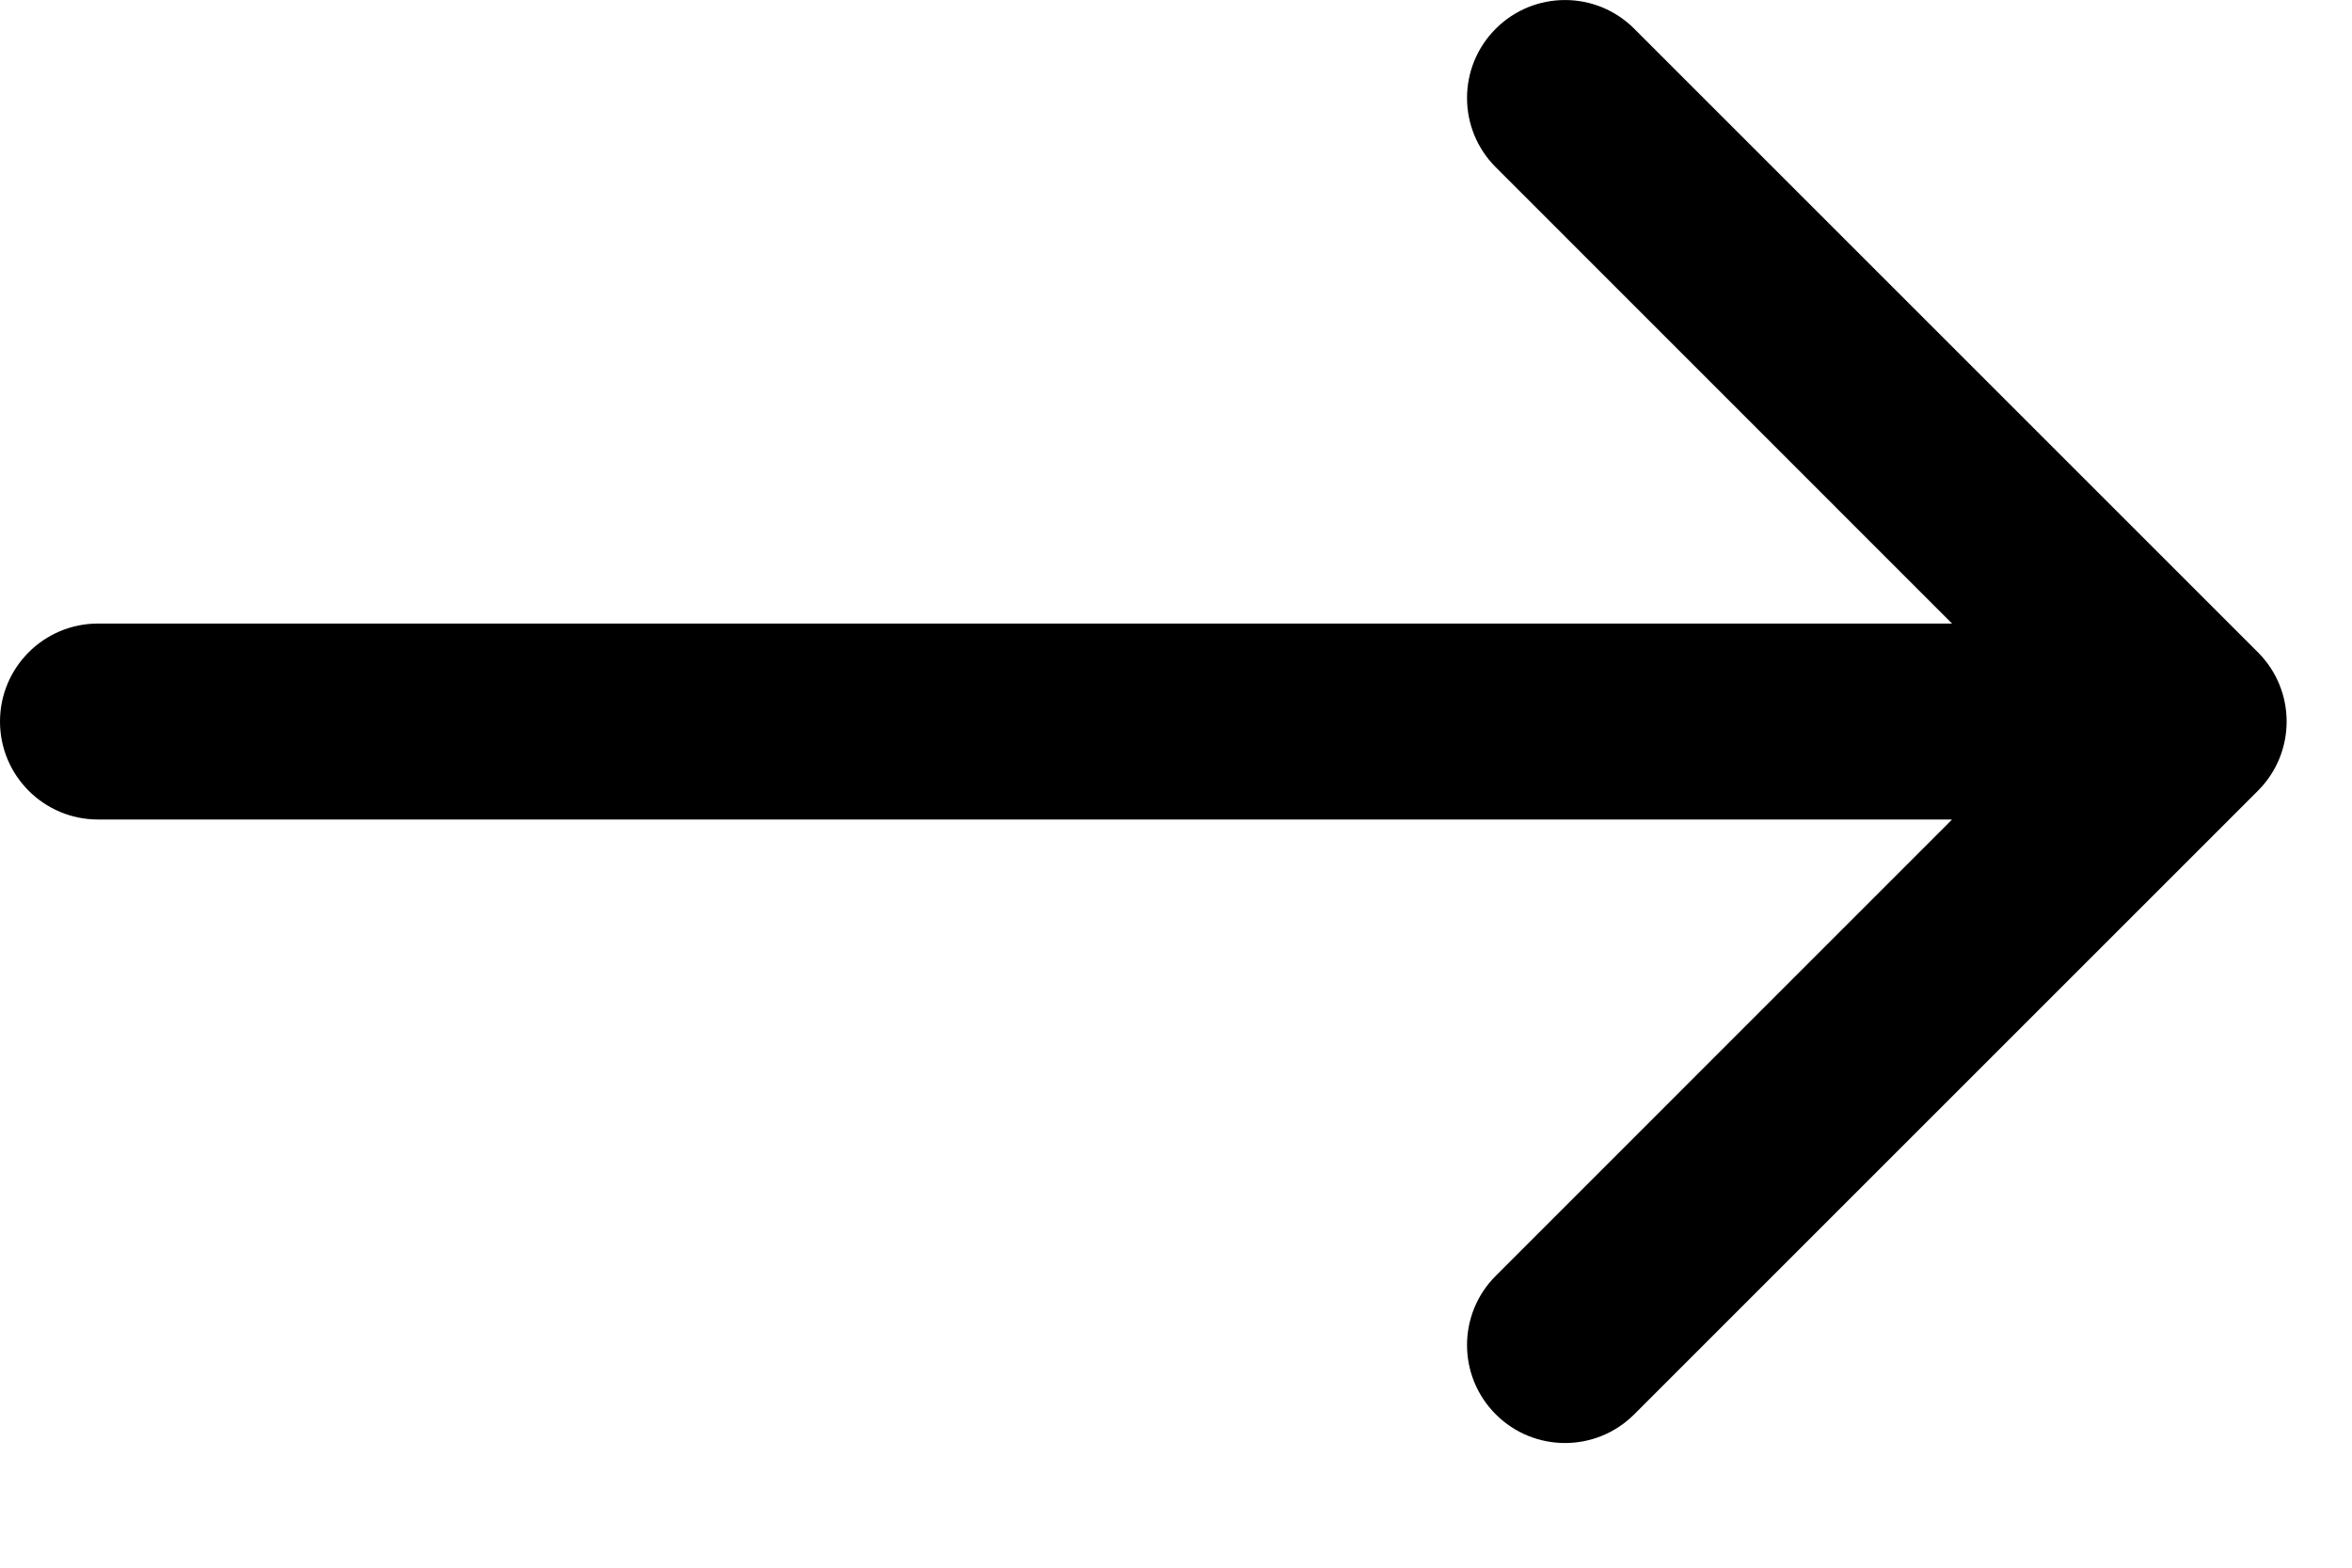
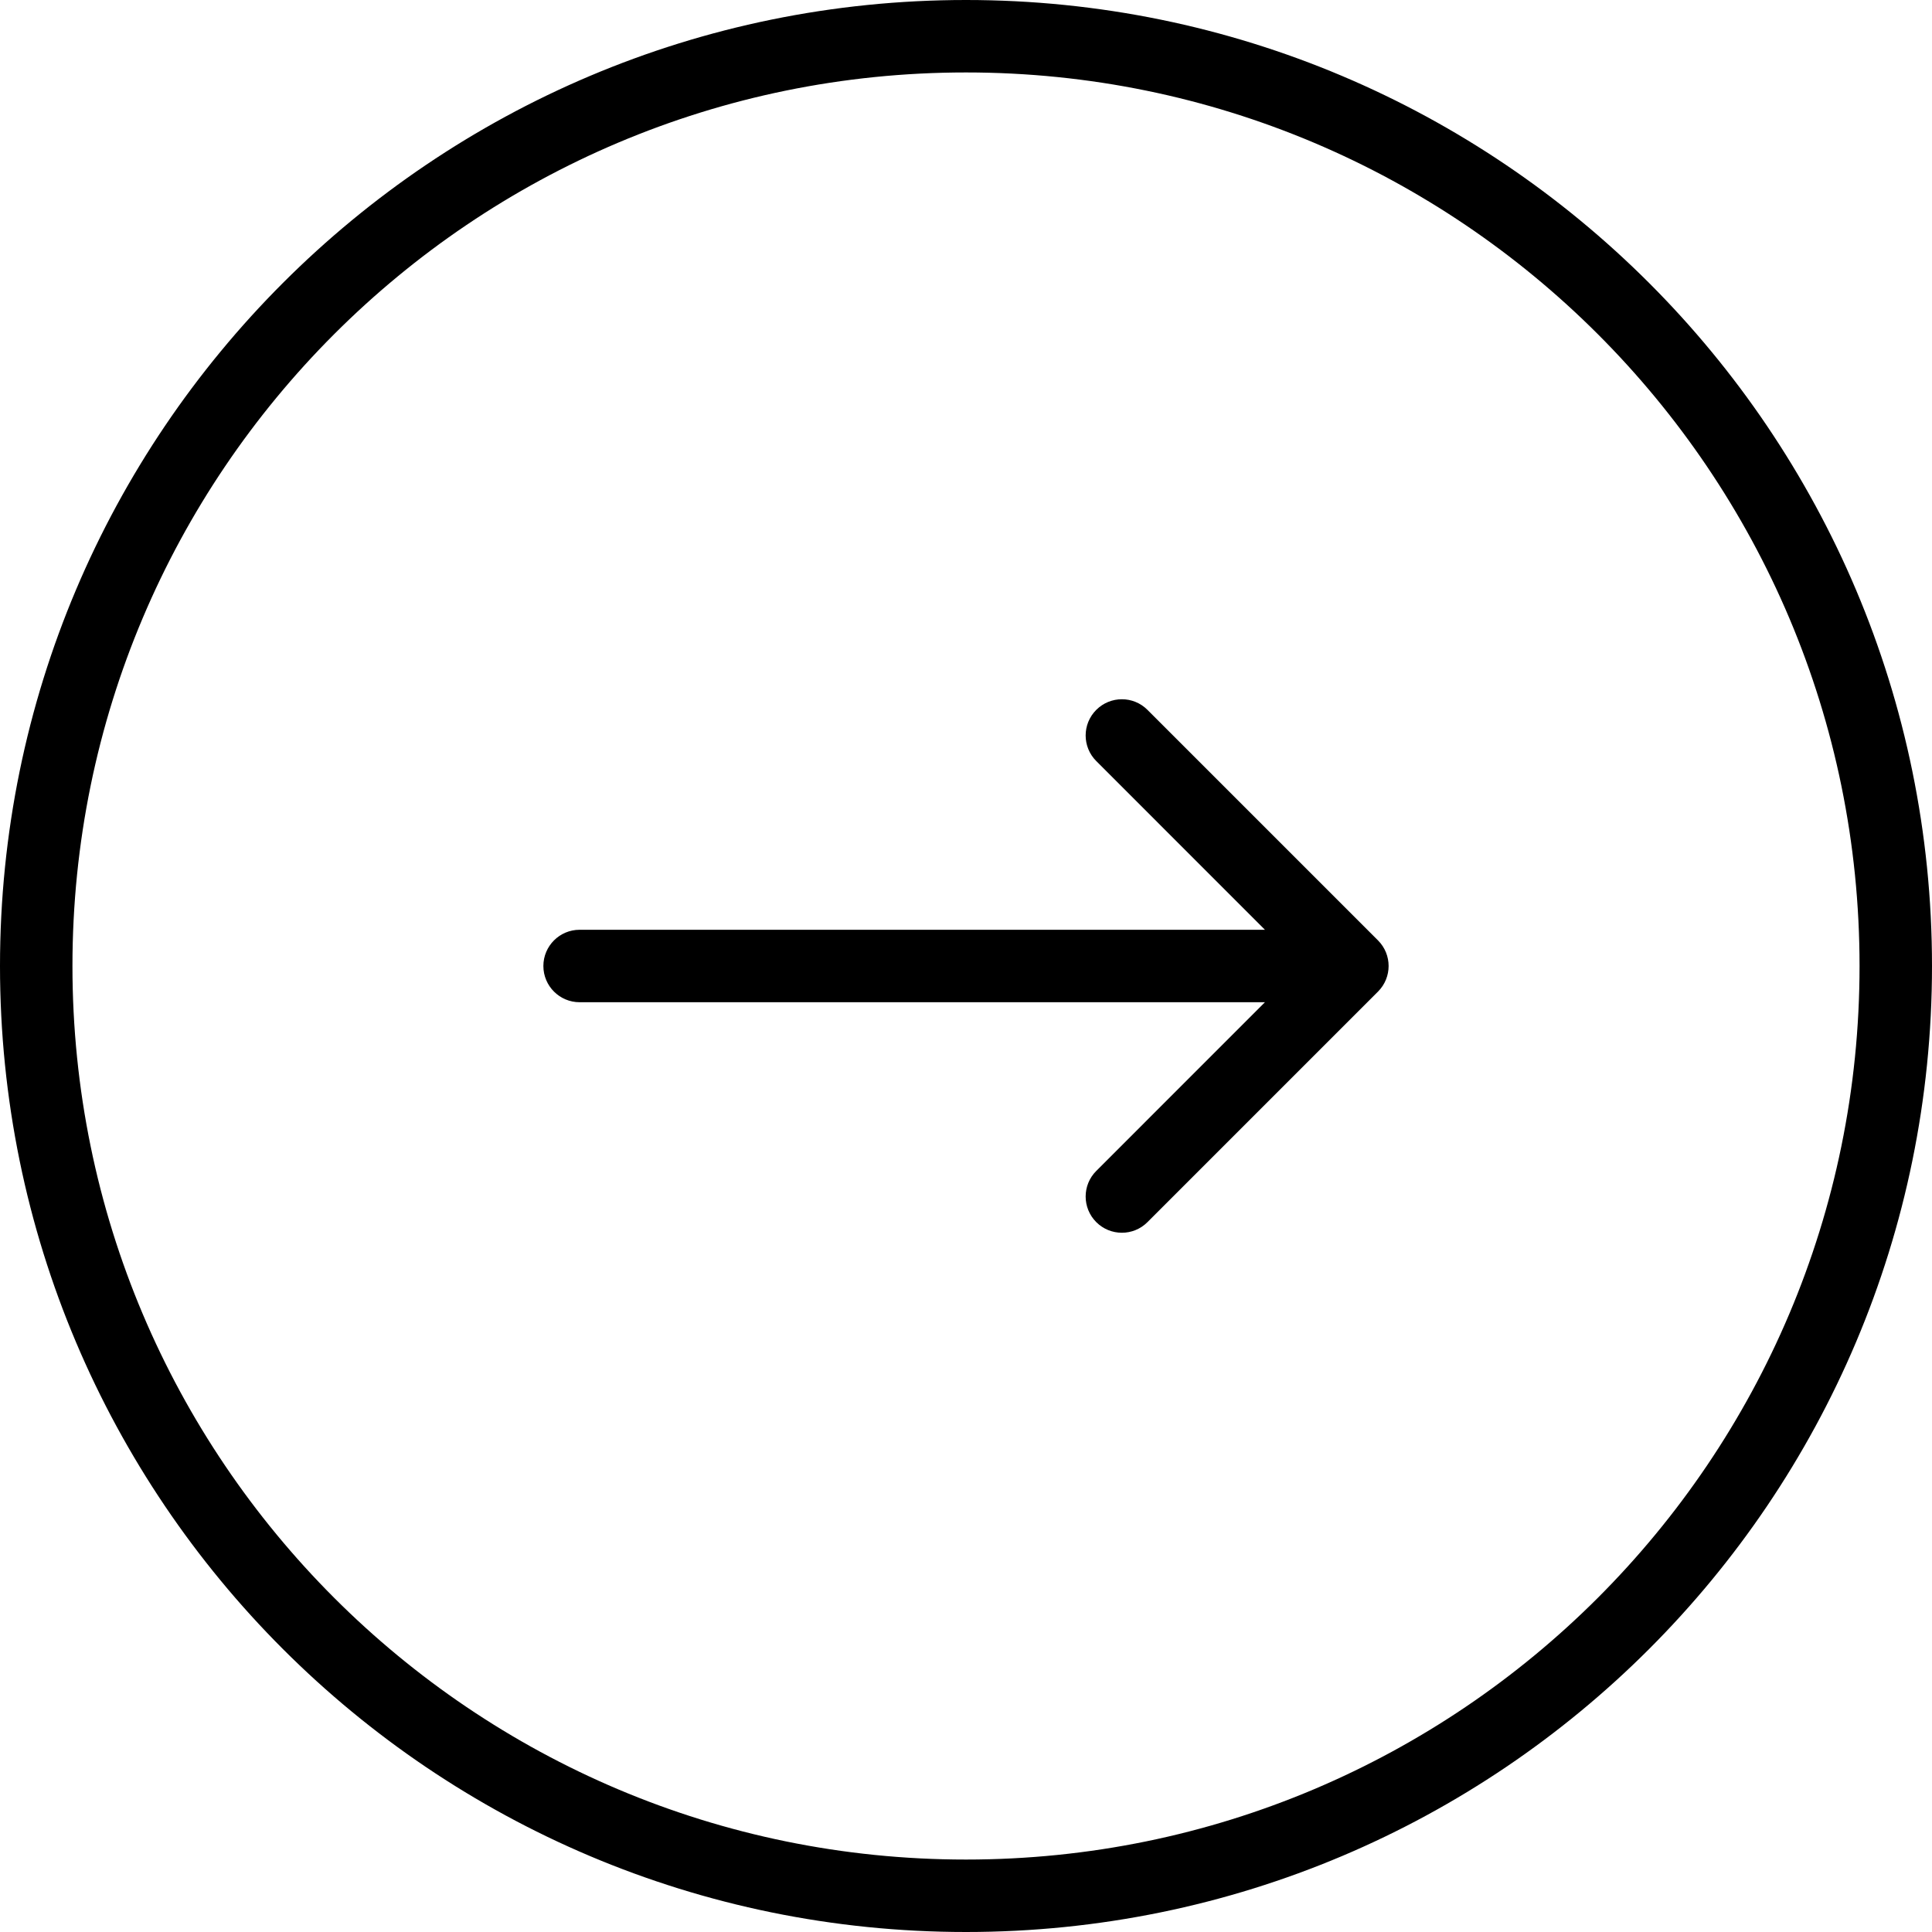
- <svg xmlns="http://www.w3.org/2000/svg" width="18" height="12" viewBox="0 0 18 12" fill="none">
-   <path d="M0.75 4.773C0.336 4.773 3.62117e-08 5.109 0 5.523C-3.62117e-08 5.937 0.336 6.273 0.75 6.273L0.75 5.523L0.75 4.773ZM17.28 6.053C17.573 5.76 17.573 5.286 17.28 4.993L12.507 0.22C12.214 -0.073 11.74 -0.073 11.447 0.22C11.154 0.513 11.154 0.987 11.447 1.28L15.689 5.523L11.447 9.766C11.154 10.059 11.154 10.533 11.447 10.826C11.74 11.119 12.214 11.119 12.507 10.826L17.28 6.053ZM0.75 5.523L0.75 6.273L16.75 6.273L16.75 5.523L16.75 4.773L0.75 4.773L0.75 5.523Z" fill="black" />
+ <svg xmlns="http://www.w3.org/2000/svg" width="40" height="40" viewBox="0 0 40 40" fill="none">
+   <path d="M12 19.25C11.586 19.25 11.25 19.586 11.25 20C11.25 20.414 11.586 20.75 12 20.75L12 20L12 19.25ZM28.53 20.53C28.823 20.237 28.823 19.763 28.53 19.47L23.757 14.697C23.465 14.404 22.99 14.404 22.697 14.697C22.404 14.99 22.404 15.464 22.697 15.757L26.939 20L22.697 24.243C22.404 24.535 22.404 25.01 22.697 25.303C22.99 25.596 23.465 25.596 23.757 25.303L28.53 20.53ZM12 20L12 20.75L28 20.75L28 20L28 19.25L12 19.25L12 20Z" fill="black" />
+   <circle cx="20" cy="20" r="19.25" stroke="black" stroke-width="1.5" />
</svg>
